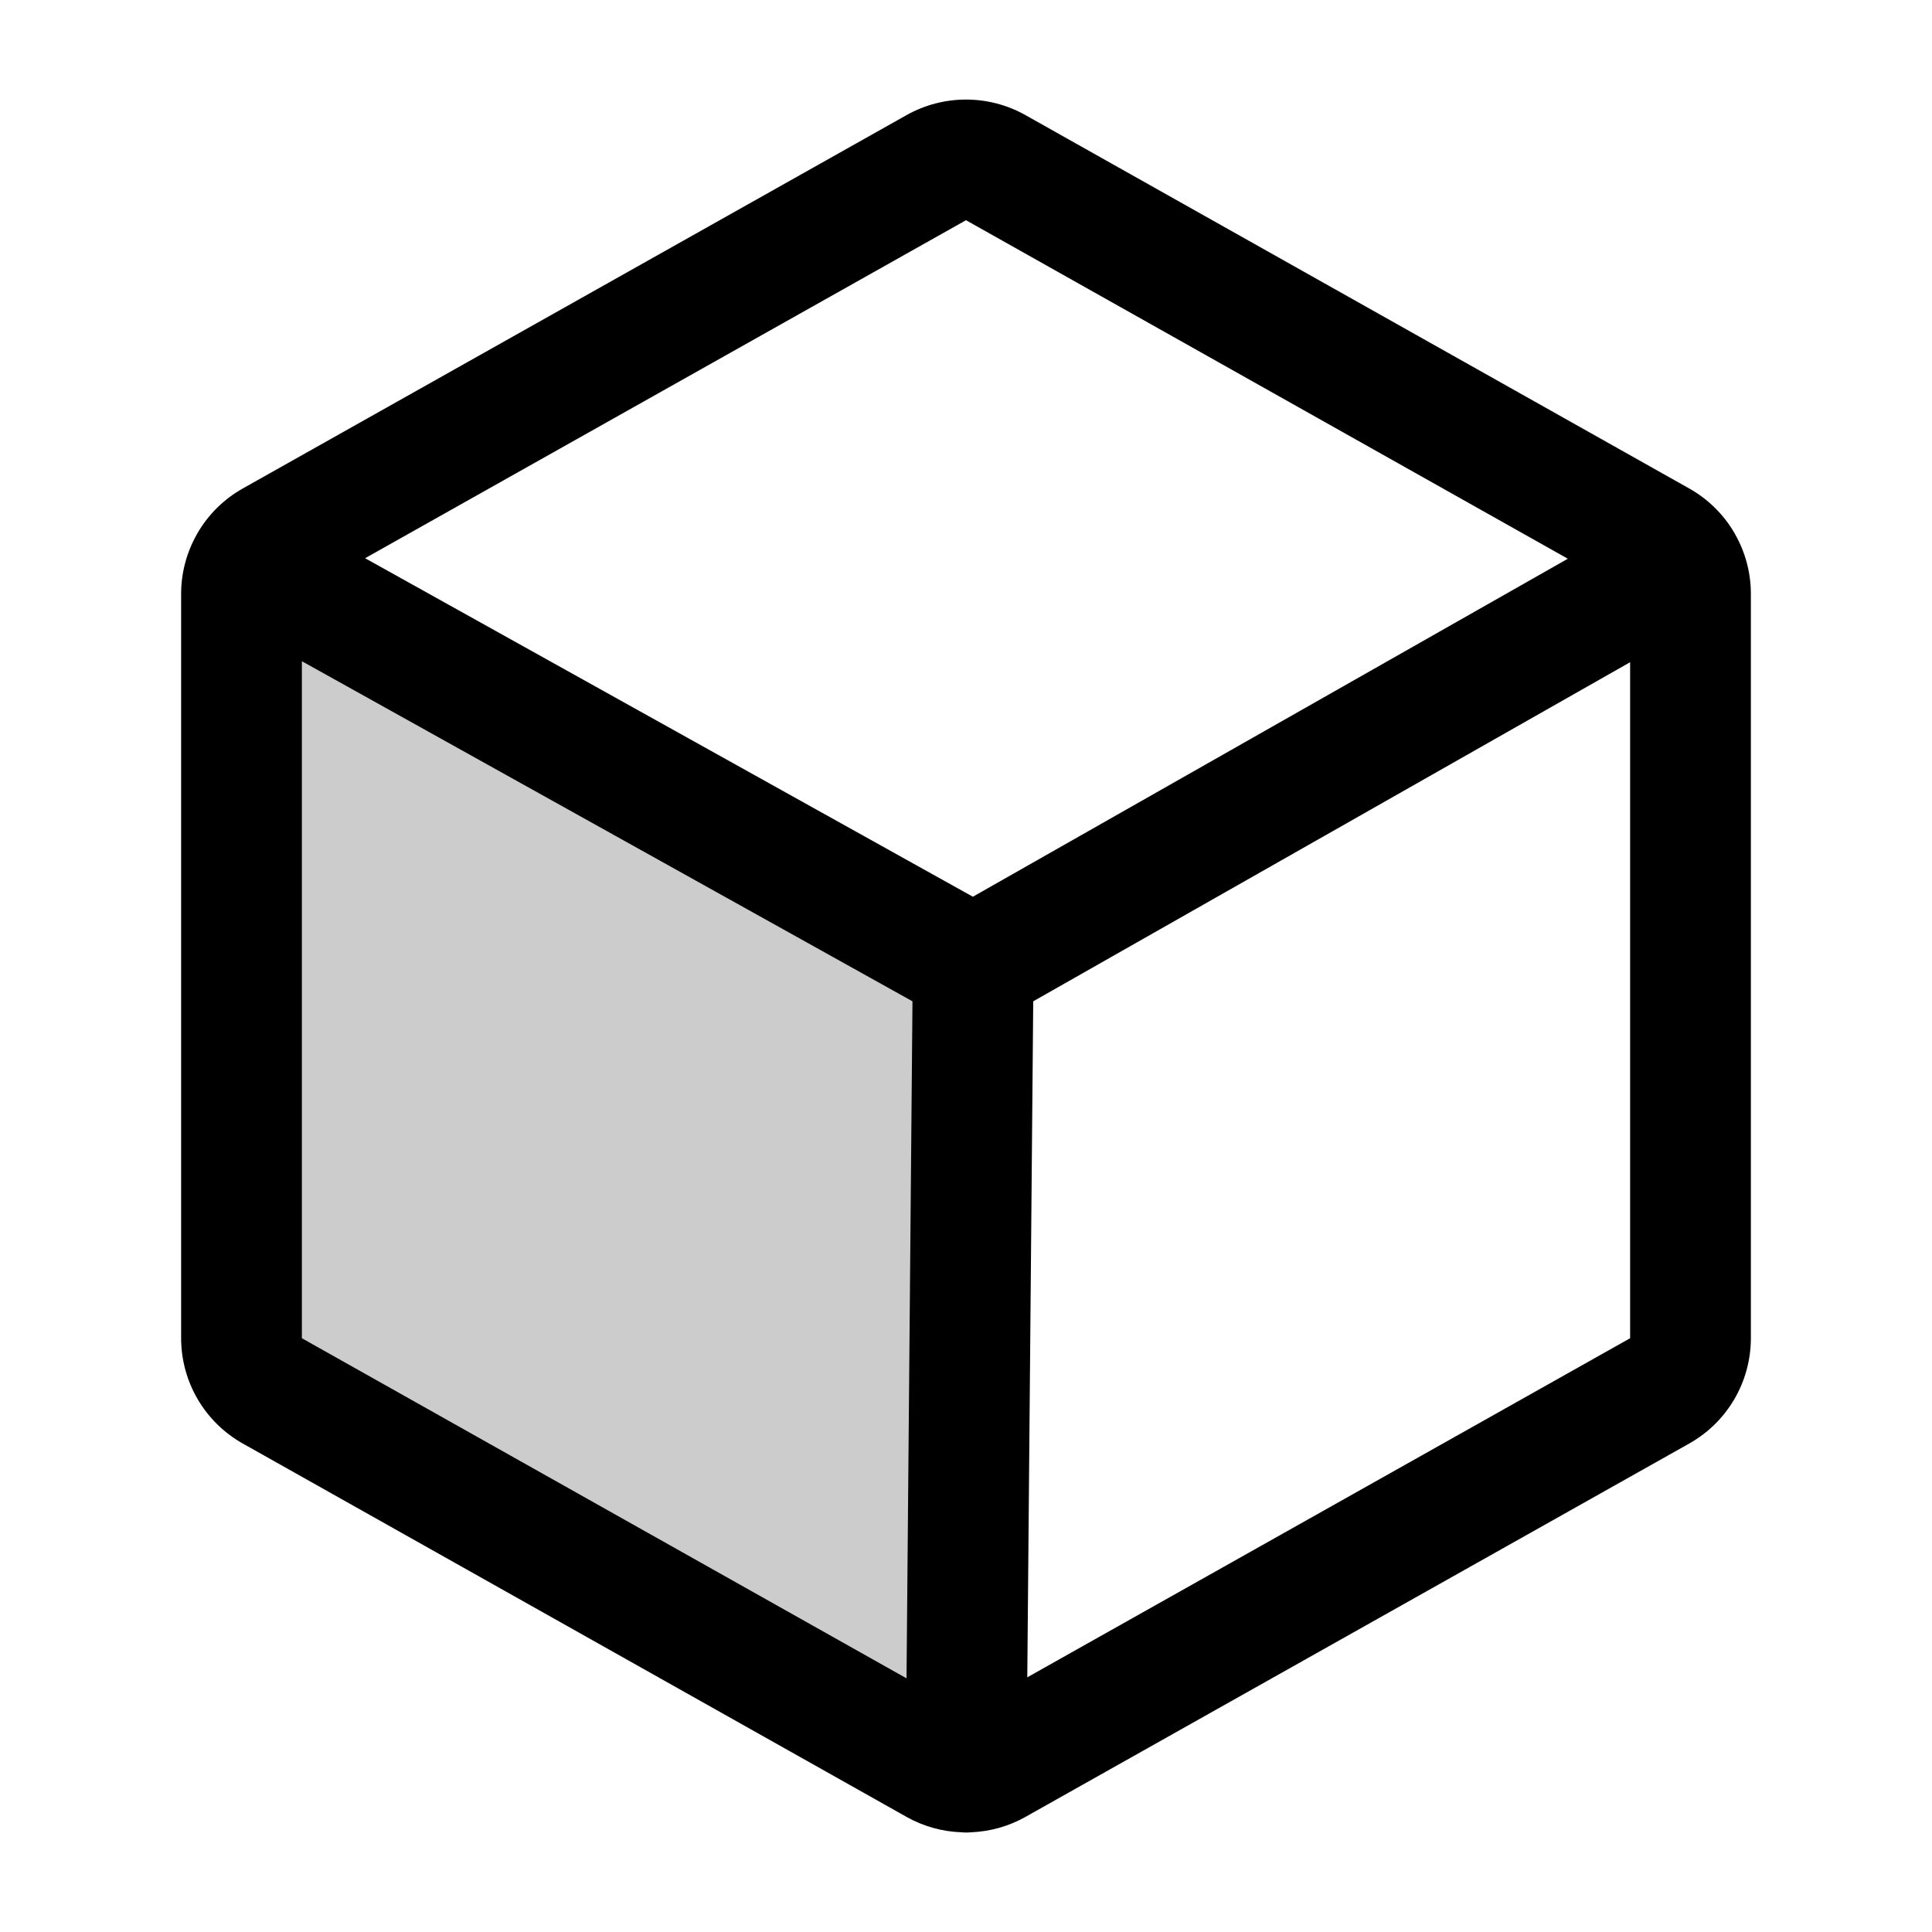
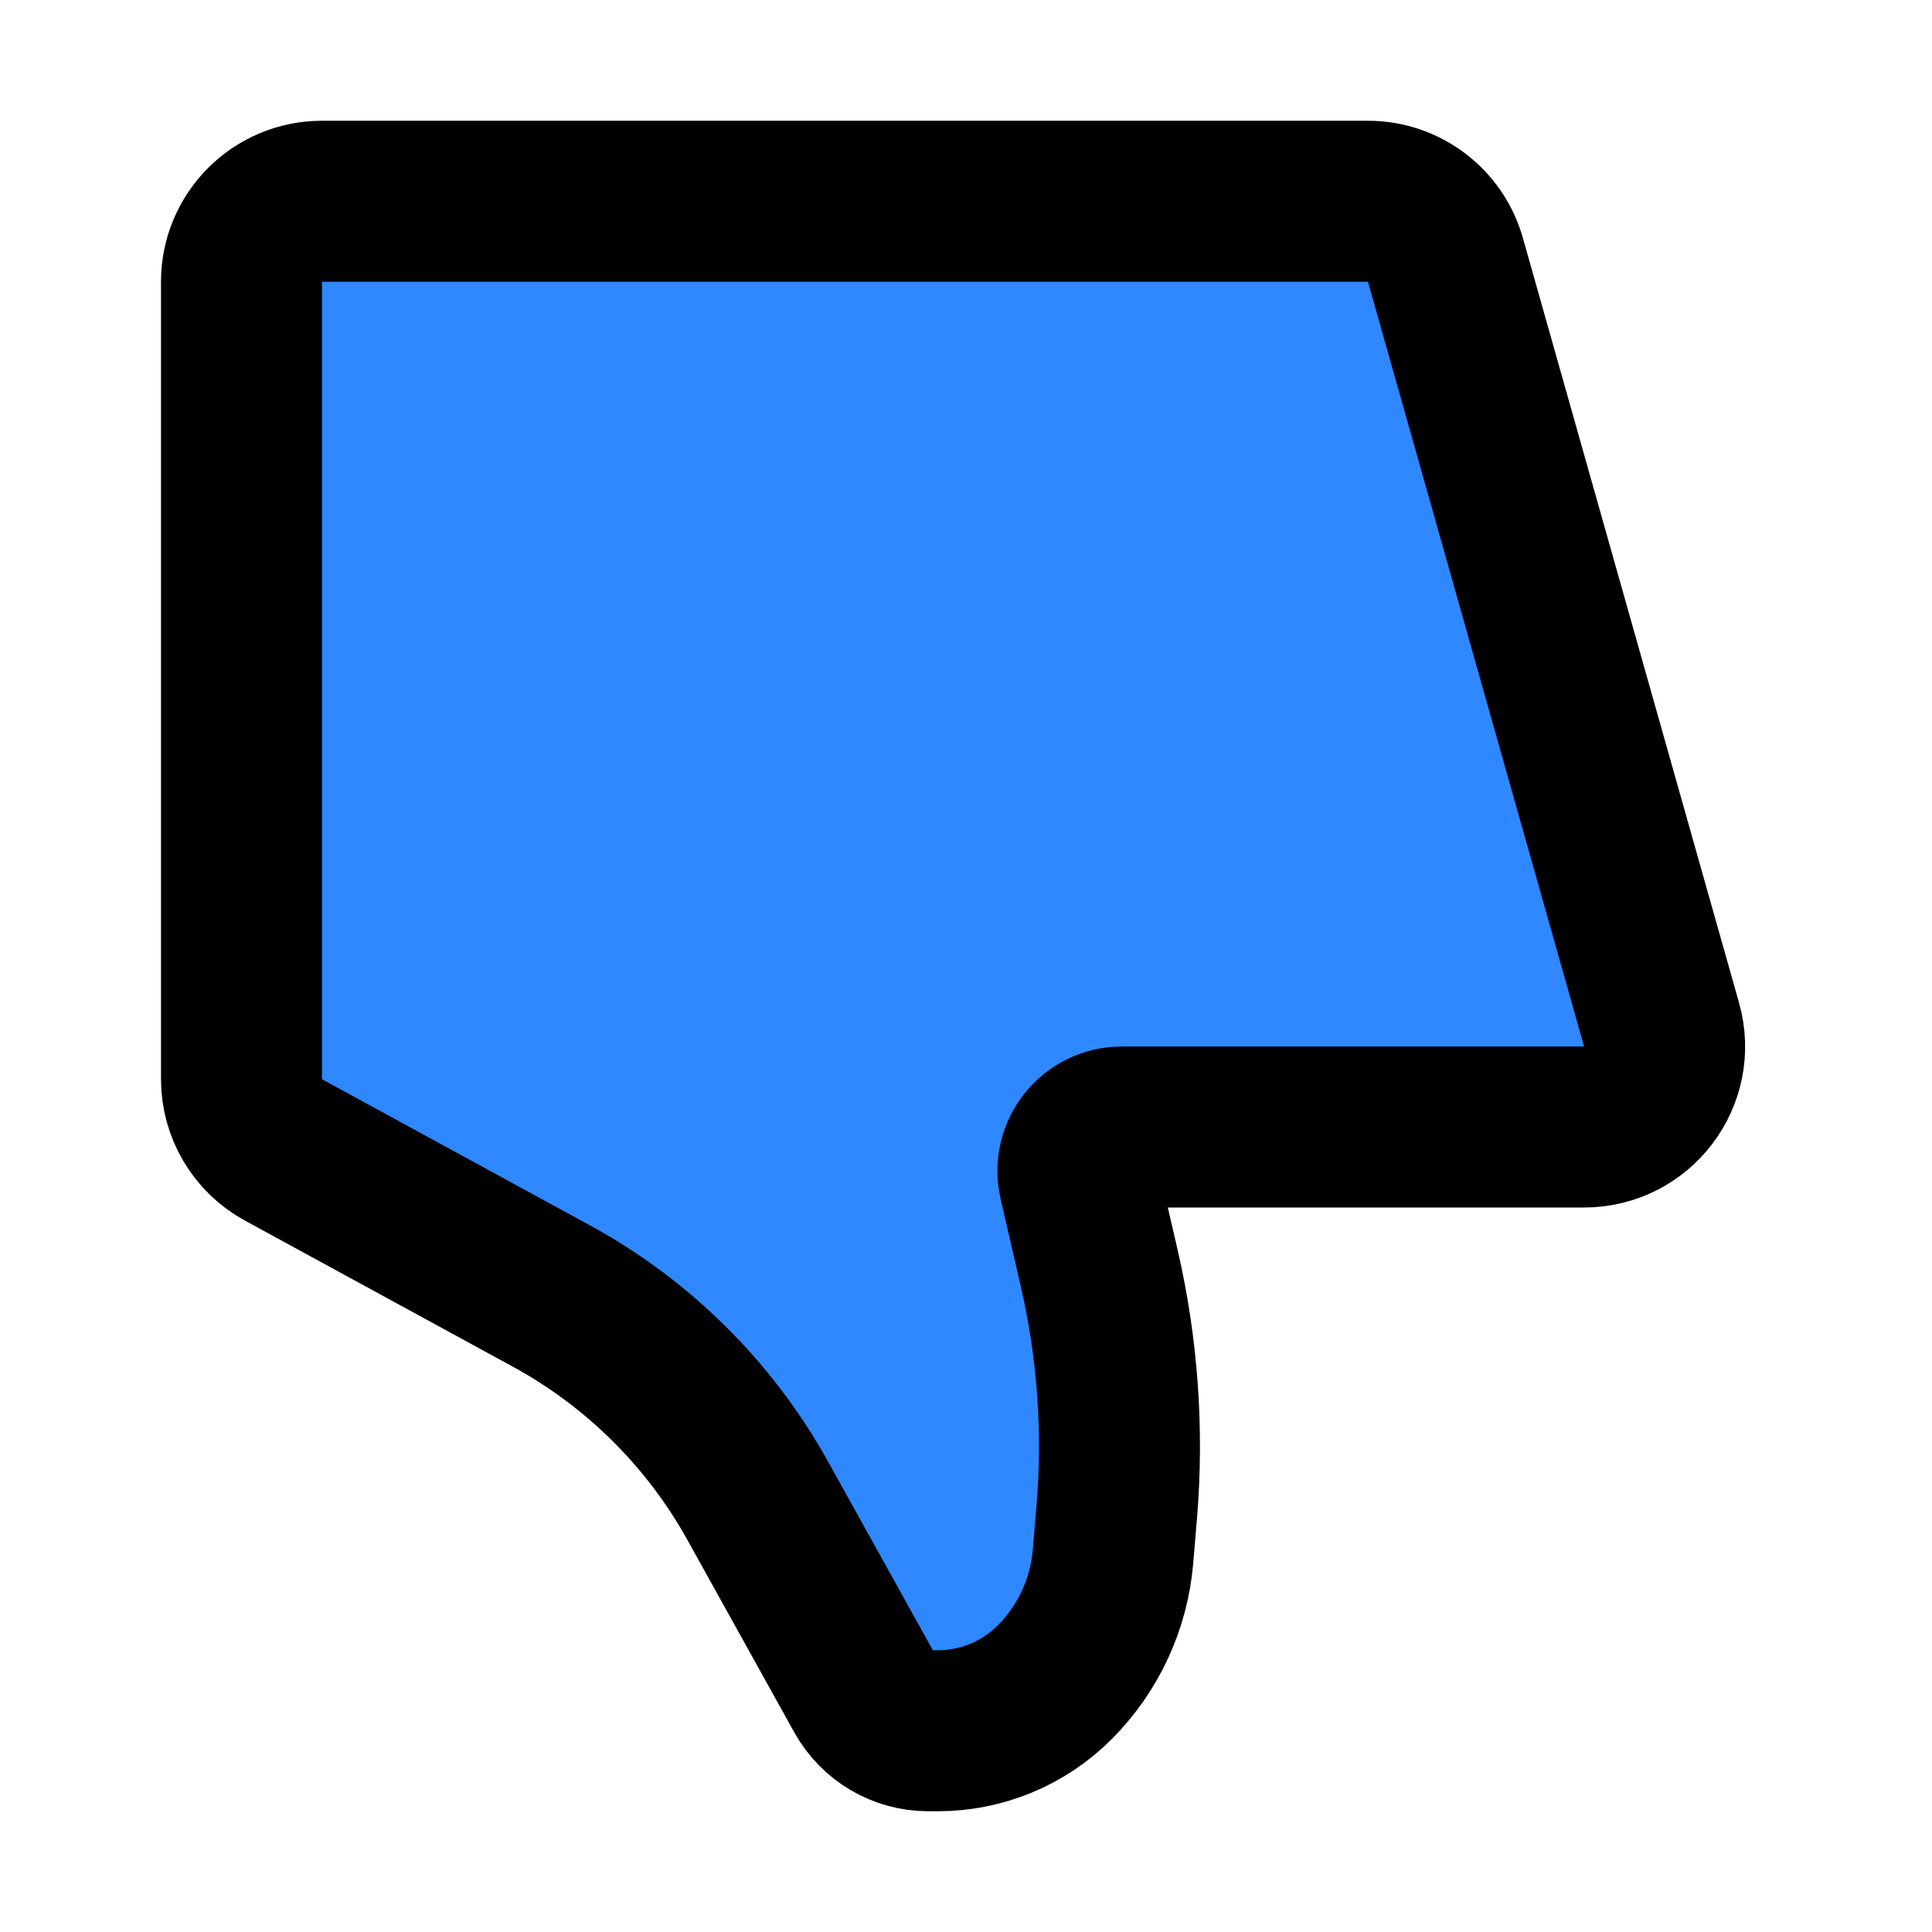
- <svg xmlns="http://www.w3.org/2000/svg" width="256px" height="256px" viewBox="0 0 256 256" id="Flat">
-   <g opacity="0.2">
-     <path d="M33.108,74.617A7.995,7.995,0,0,0,32,78.679v98.642a8,8,0,0,0,4.078,6.973l88,49.5A7.995,7.995,0,0,0,128,234.821l.01 0L128.949,128,33.108,74.617Z" />
-   </g>
-   <path d="M229.922,70.812c-.025-.045-.043-.092-.069-.137-.011-.02-.024-.037-.036-.056a15.989,15.989,0,0,0-5.973-5.886l-88-49.5a16.093,16.093,0,0,0-15.688,0l-88,49.5A15.993,15.993,0,0,0,26.168,70.646c-.016.027-.034.051-.049.079-.024.044-.042.089-.065.133A15.983,15.983,0,0,0,24,78.679v98.643a16.02,16.02,0,0,0,8.156,13.945l88,49.5a15.971,15.971,0,0,0,7.245,2.022c.179.013.357.031.539.032.024 0.0.048 0.0.072 0.0.251,0,.499-.015.745-.037a15.971,15.971,0,0,0,7.088-2.017l88-49.5A16.02,16.02,0,0,0,232,177.321V78.679A15.986,15.986,0,0,0,229.922,70.812ZM128,29.179l79.744,44.856L128.91,118.821,48.379,73.966ZM40,87.613l80.908,45.065-.789,89.71L40,177.321Zm96.121,134.64.787-89.574L216,87.746v89.576Z" />
+ <svg xmlns="http://www.w3.org/2000/svg" width="48px" height="48px" viewBox="0 0 48 48" fill="none">
+   <path d="M35.911 6.456L41.281 25.456C41.642 26.733 40.683 28 39.356 28H27.875C27.171 28 26.651 28.654 26.809 29.34L27.309 31.504C27.767 33.489 27.914 35.534 27.745 37.564L27.653 38.667C27.554 39.851 27.039 40.961 26.2 41.8C25.431 42.569 24.39 43 23.303 43H23.064C22.407 43 21.802 42.644 21.483 42.07L18.825 37.285C17.633 35.139 15.856 33.376 13.701 32.2L7.042 28.569C6.4 28.218 6 27.545 6 26.813V7C6 5.895 6.895 5 8 5H33.987C34.882 5 35.668 5.595 35.911 6.456Z" fill="#2F88FF" stroke="black" stroke-width="4" stroke-linecap="round" stroke-linejoin="round" />
</svg>
